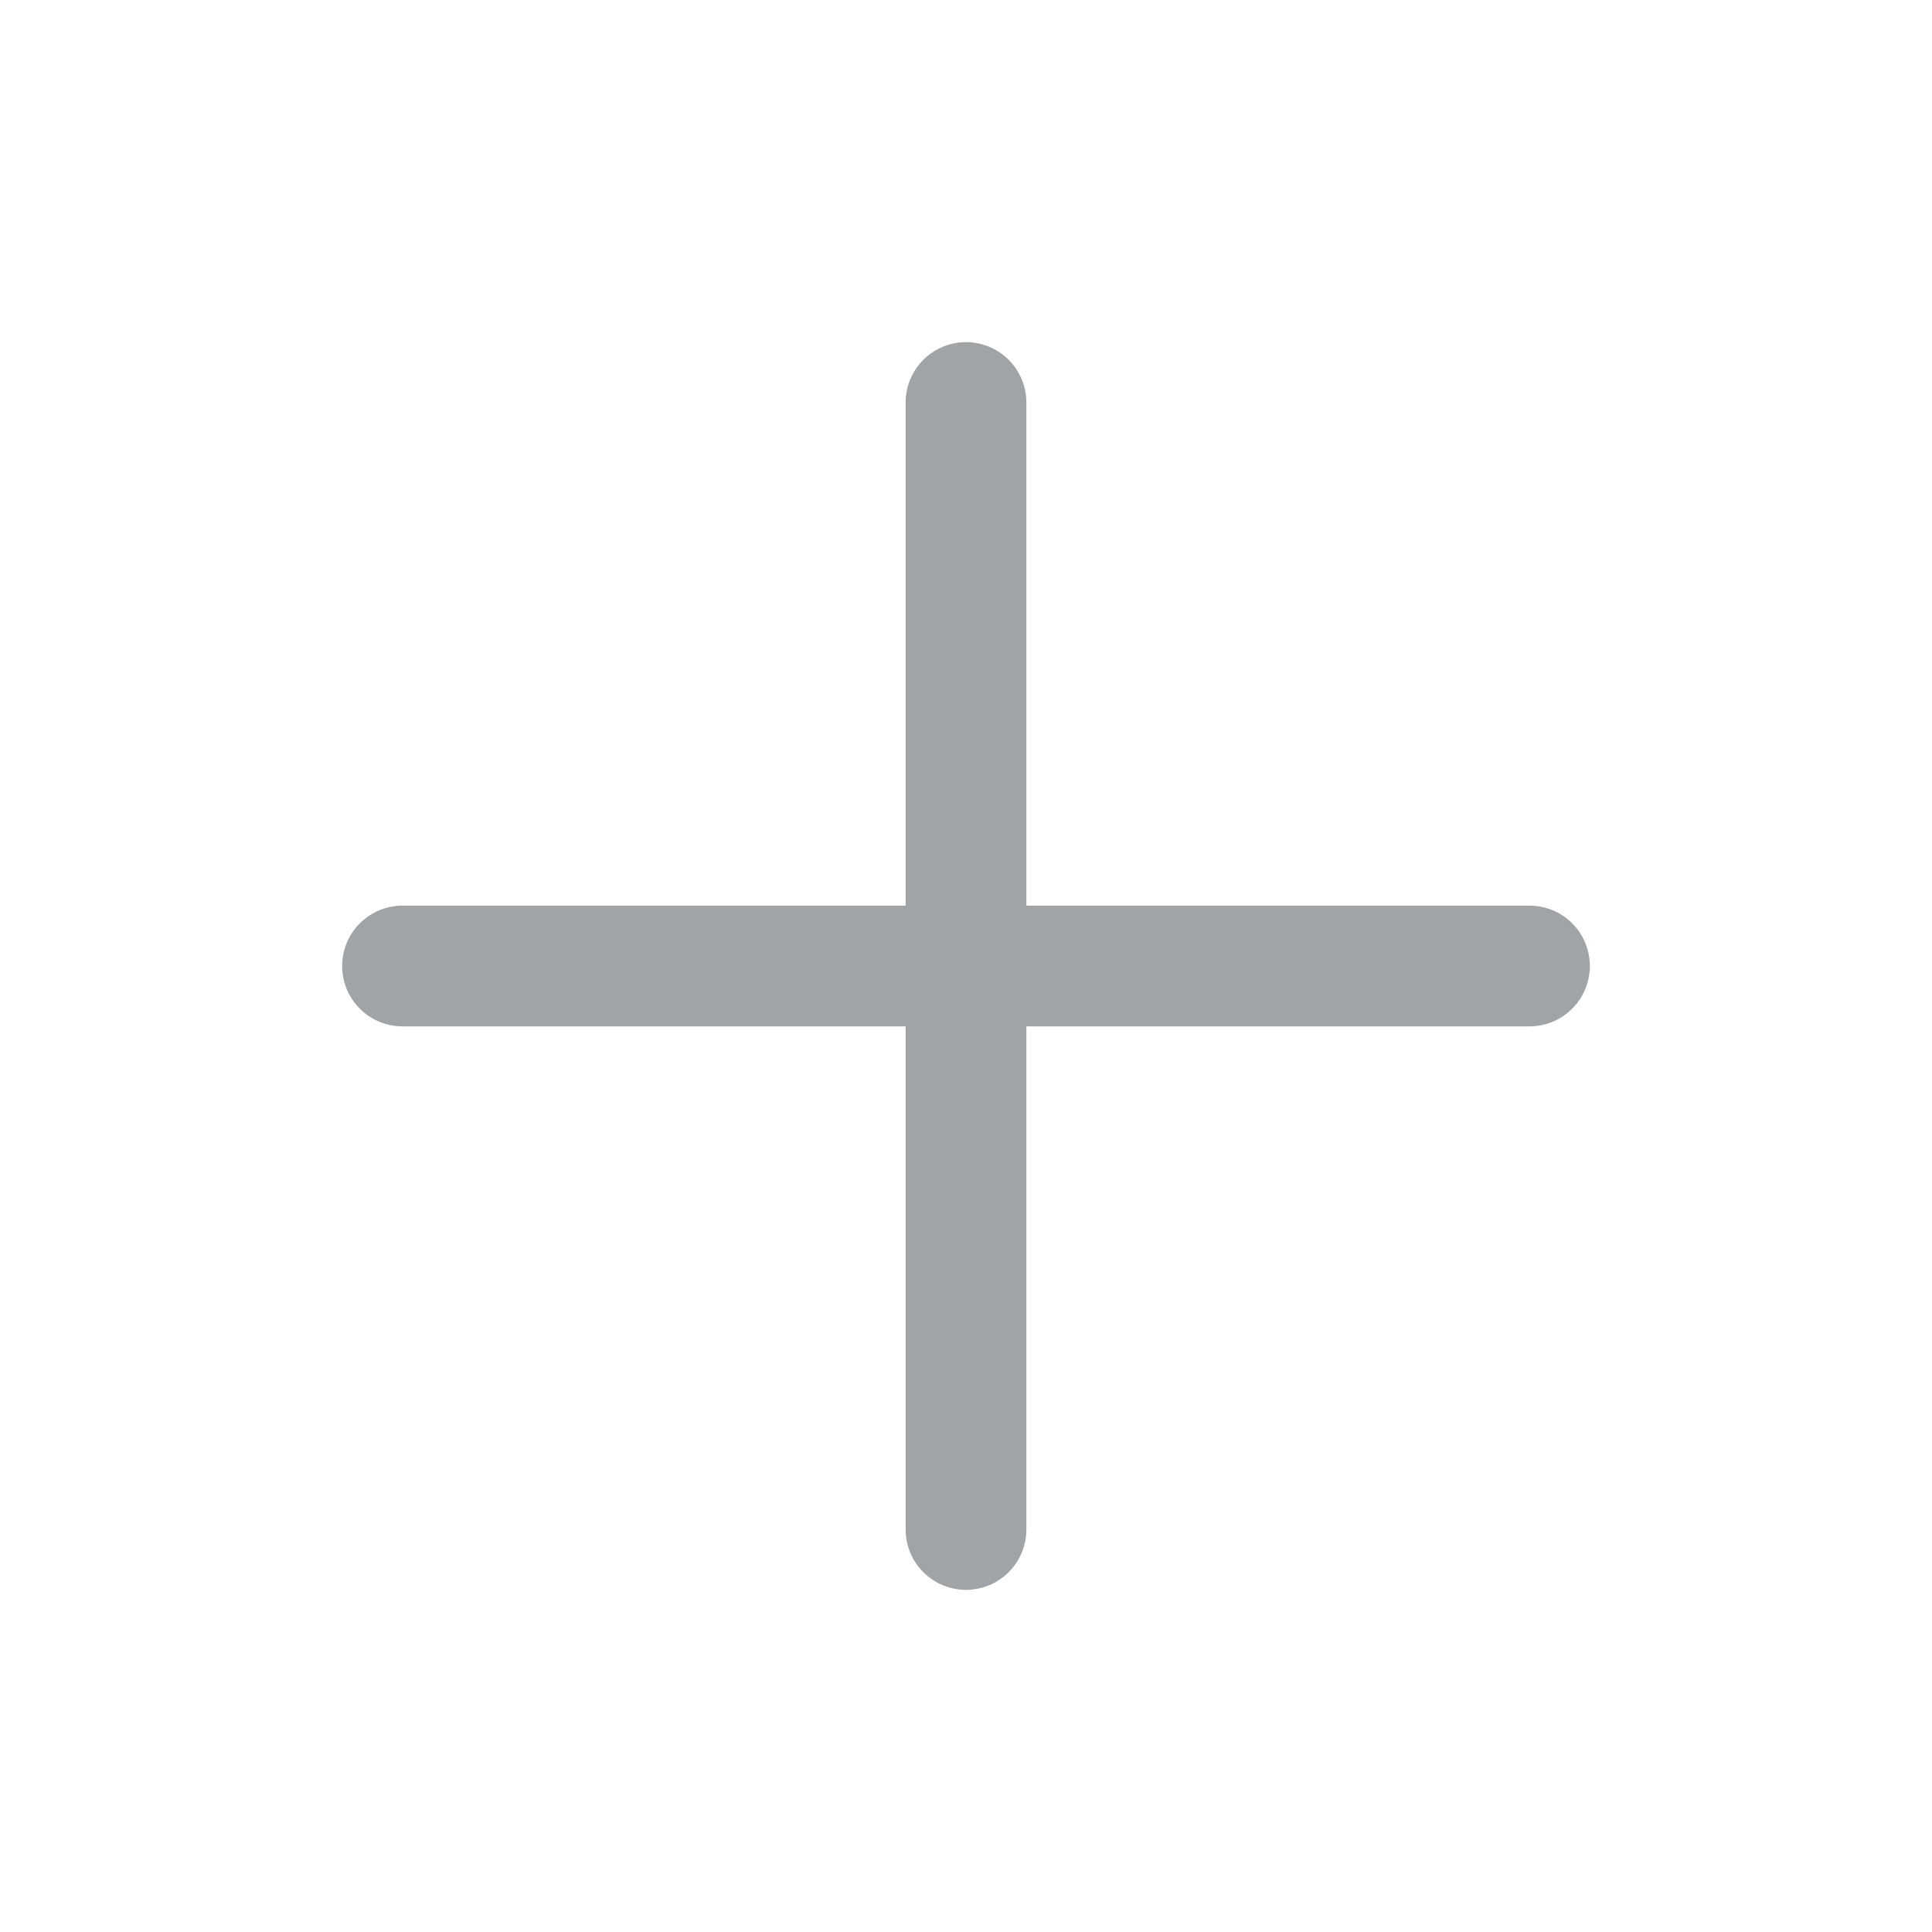
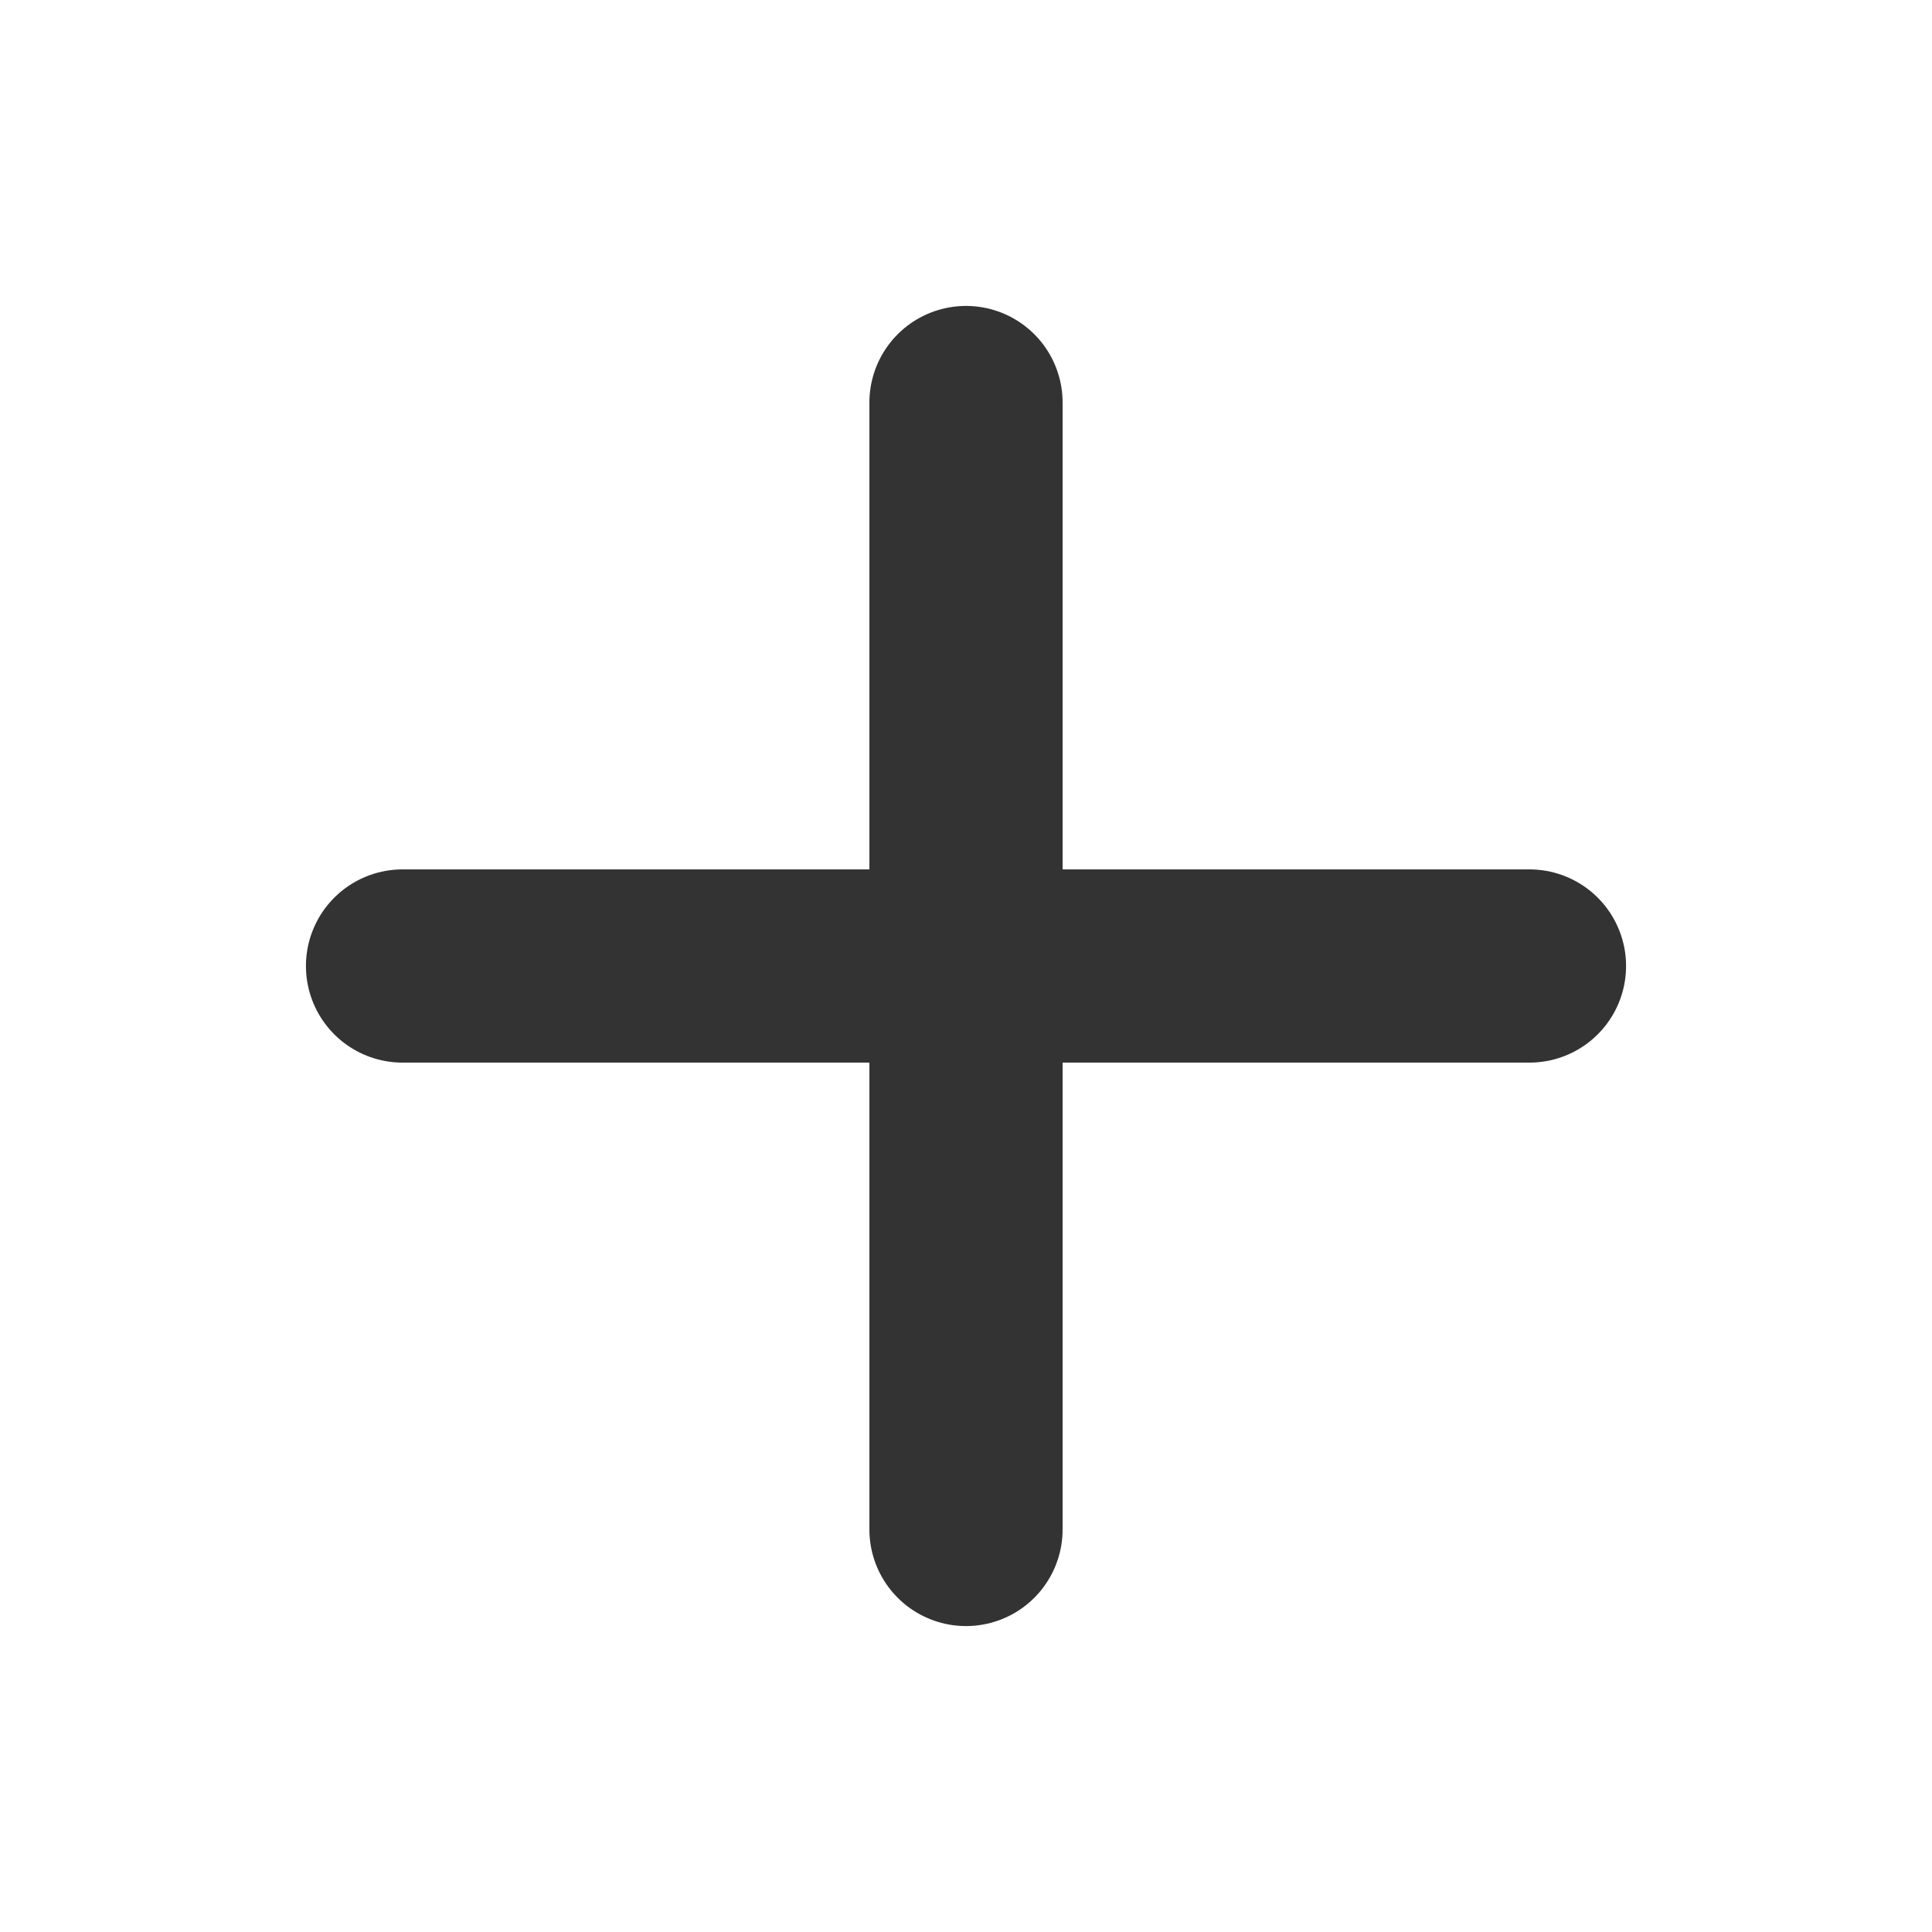
- <svg xmlns="http://www.w3.org/2000/svg" width="32" height="32" viewBox="0 0 32 32" fill="none">
-   <path d="M16 6.667V25.333M6.667 16H25.333" stroke="#161C24" stroke-opacity="0.4" stroke-width="2" stroke-linecap="round" stroke-linejoin="round" style="mix-blend-mode:multiply" />
+ <svg xmlns="http://www.w3.org/2000/svg" width="20" height="20" viewBox="0 0 20 20" fill="none">
+   <path d="M10 4.167V15.833M4.167 10H15.833" stroke="currentColor" stroke-opacity="0.8" stroke-width="2" stroke-linecap="round" stroke-linejoin="round" style="mix-blend-mode:multiply" />
</svg>
